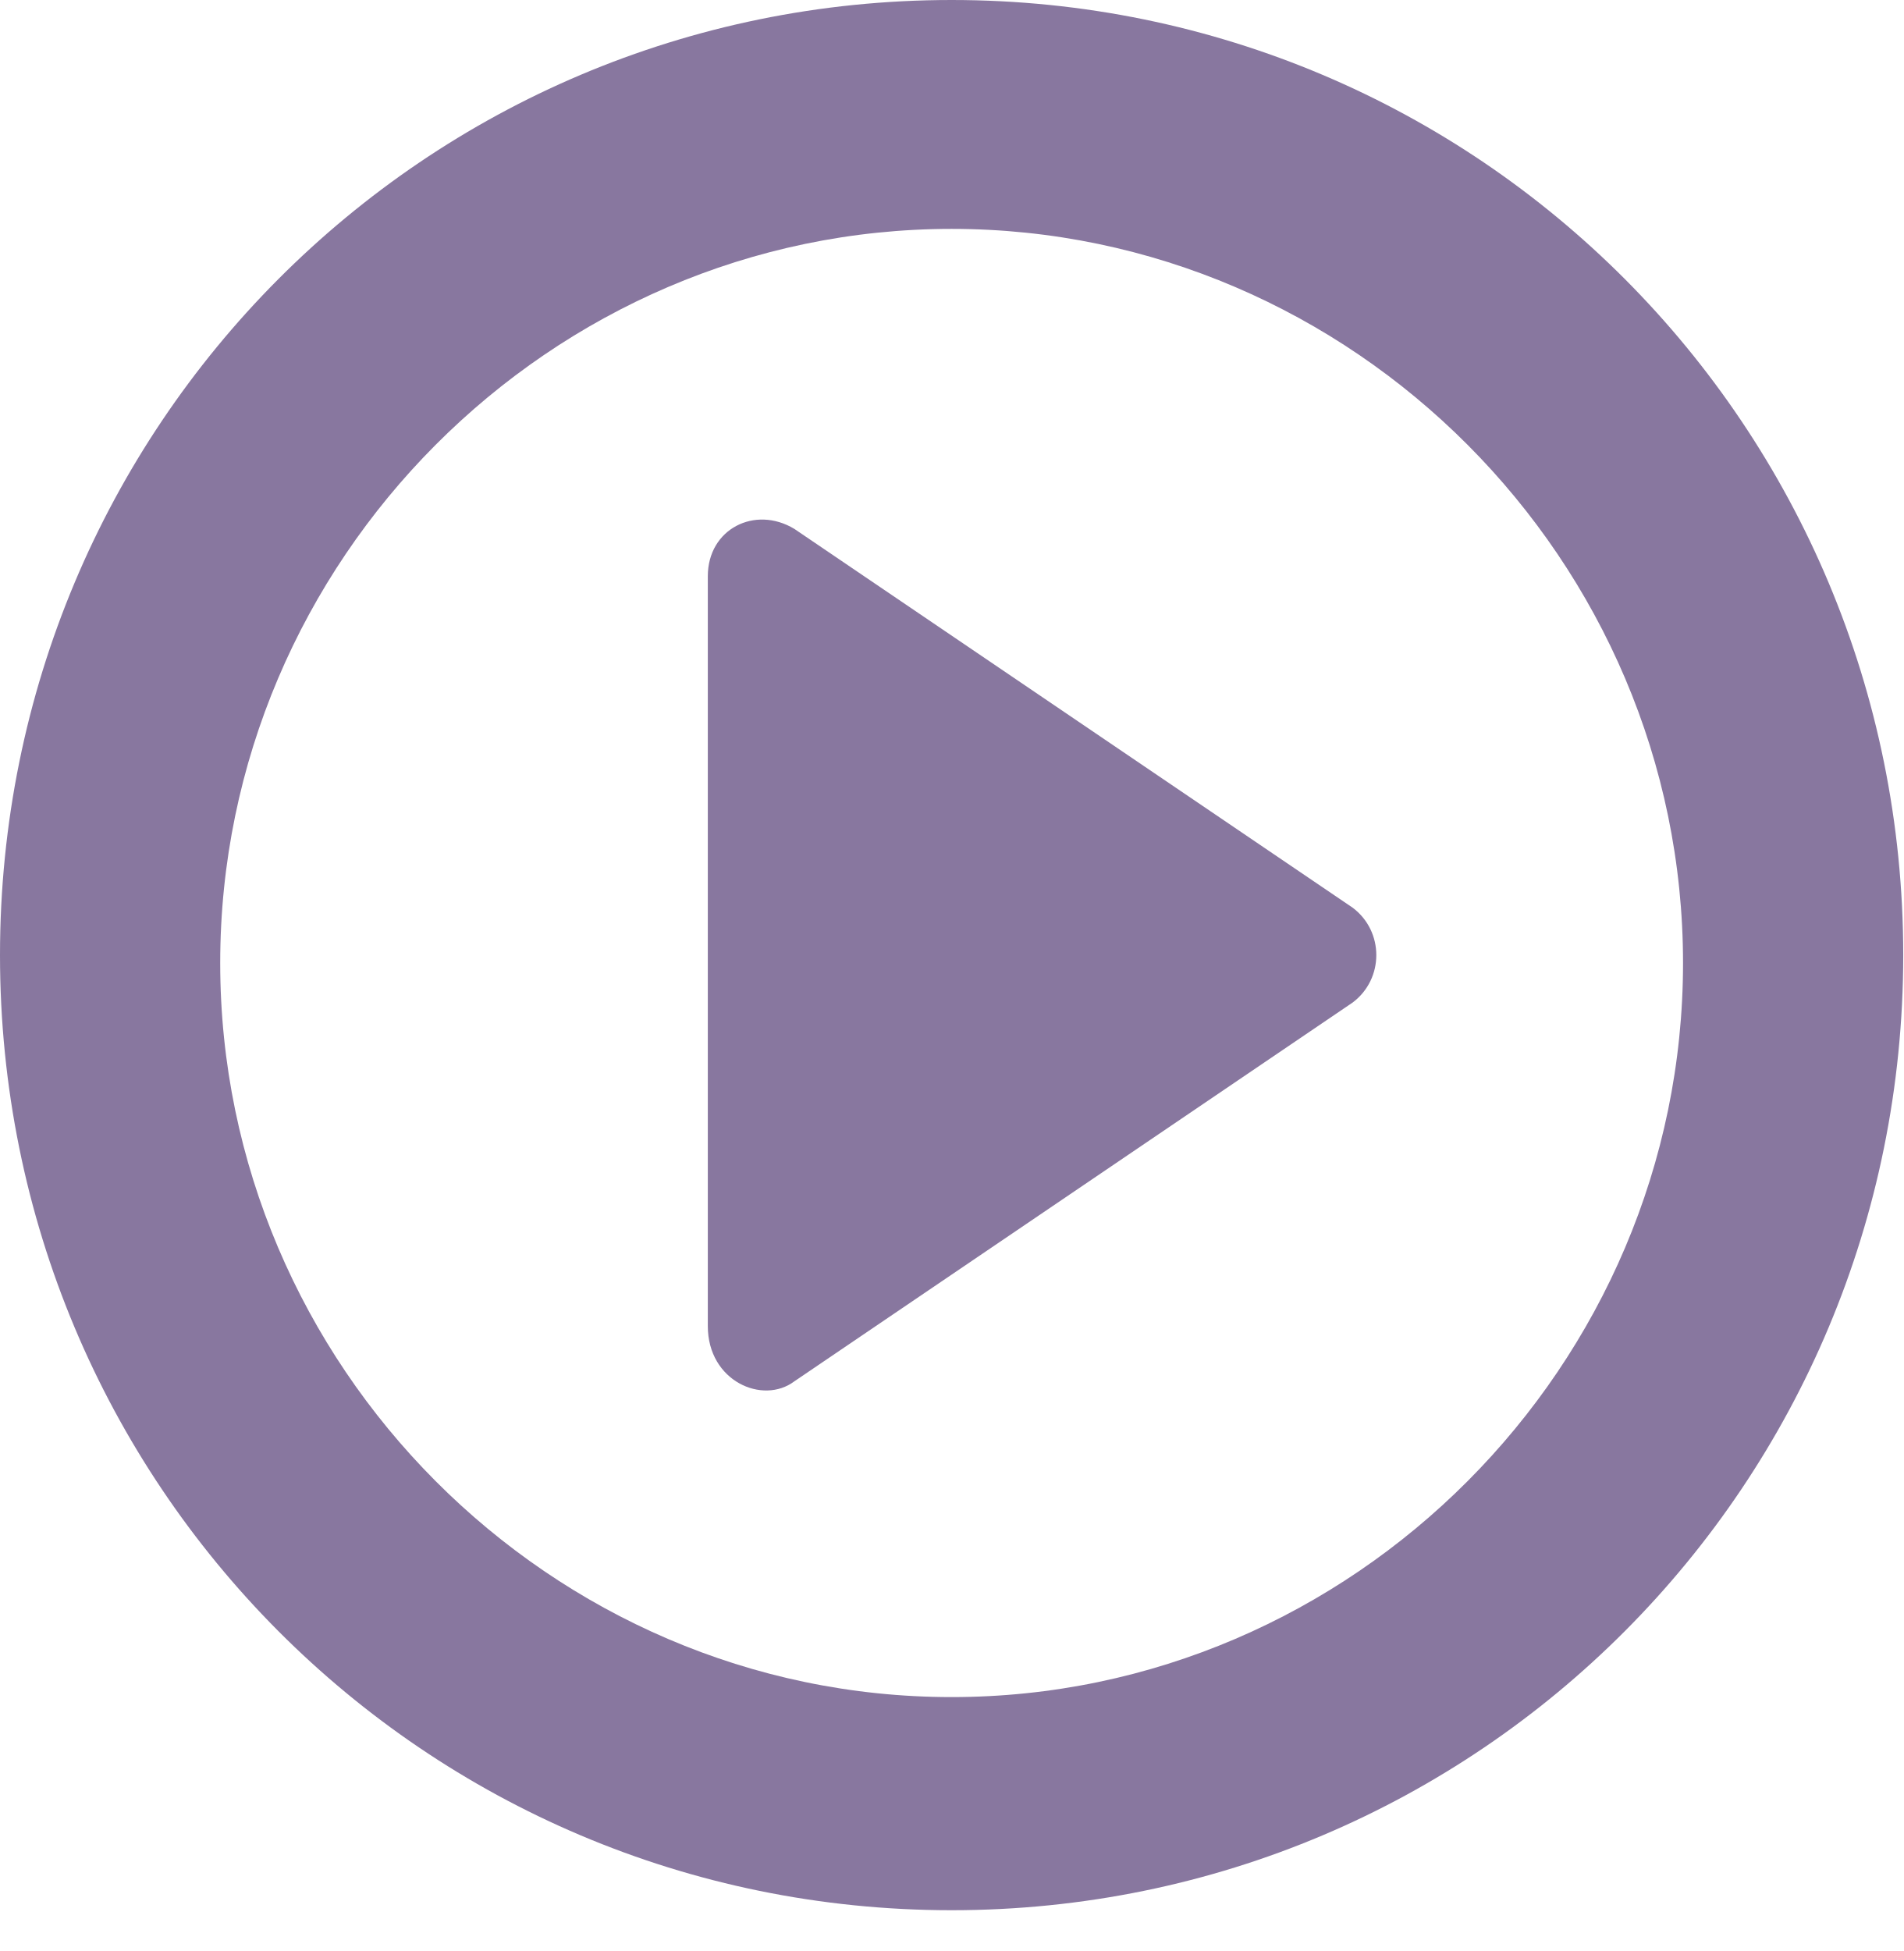
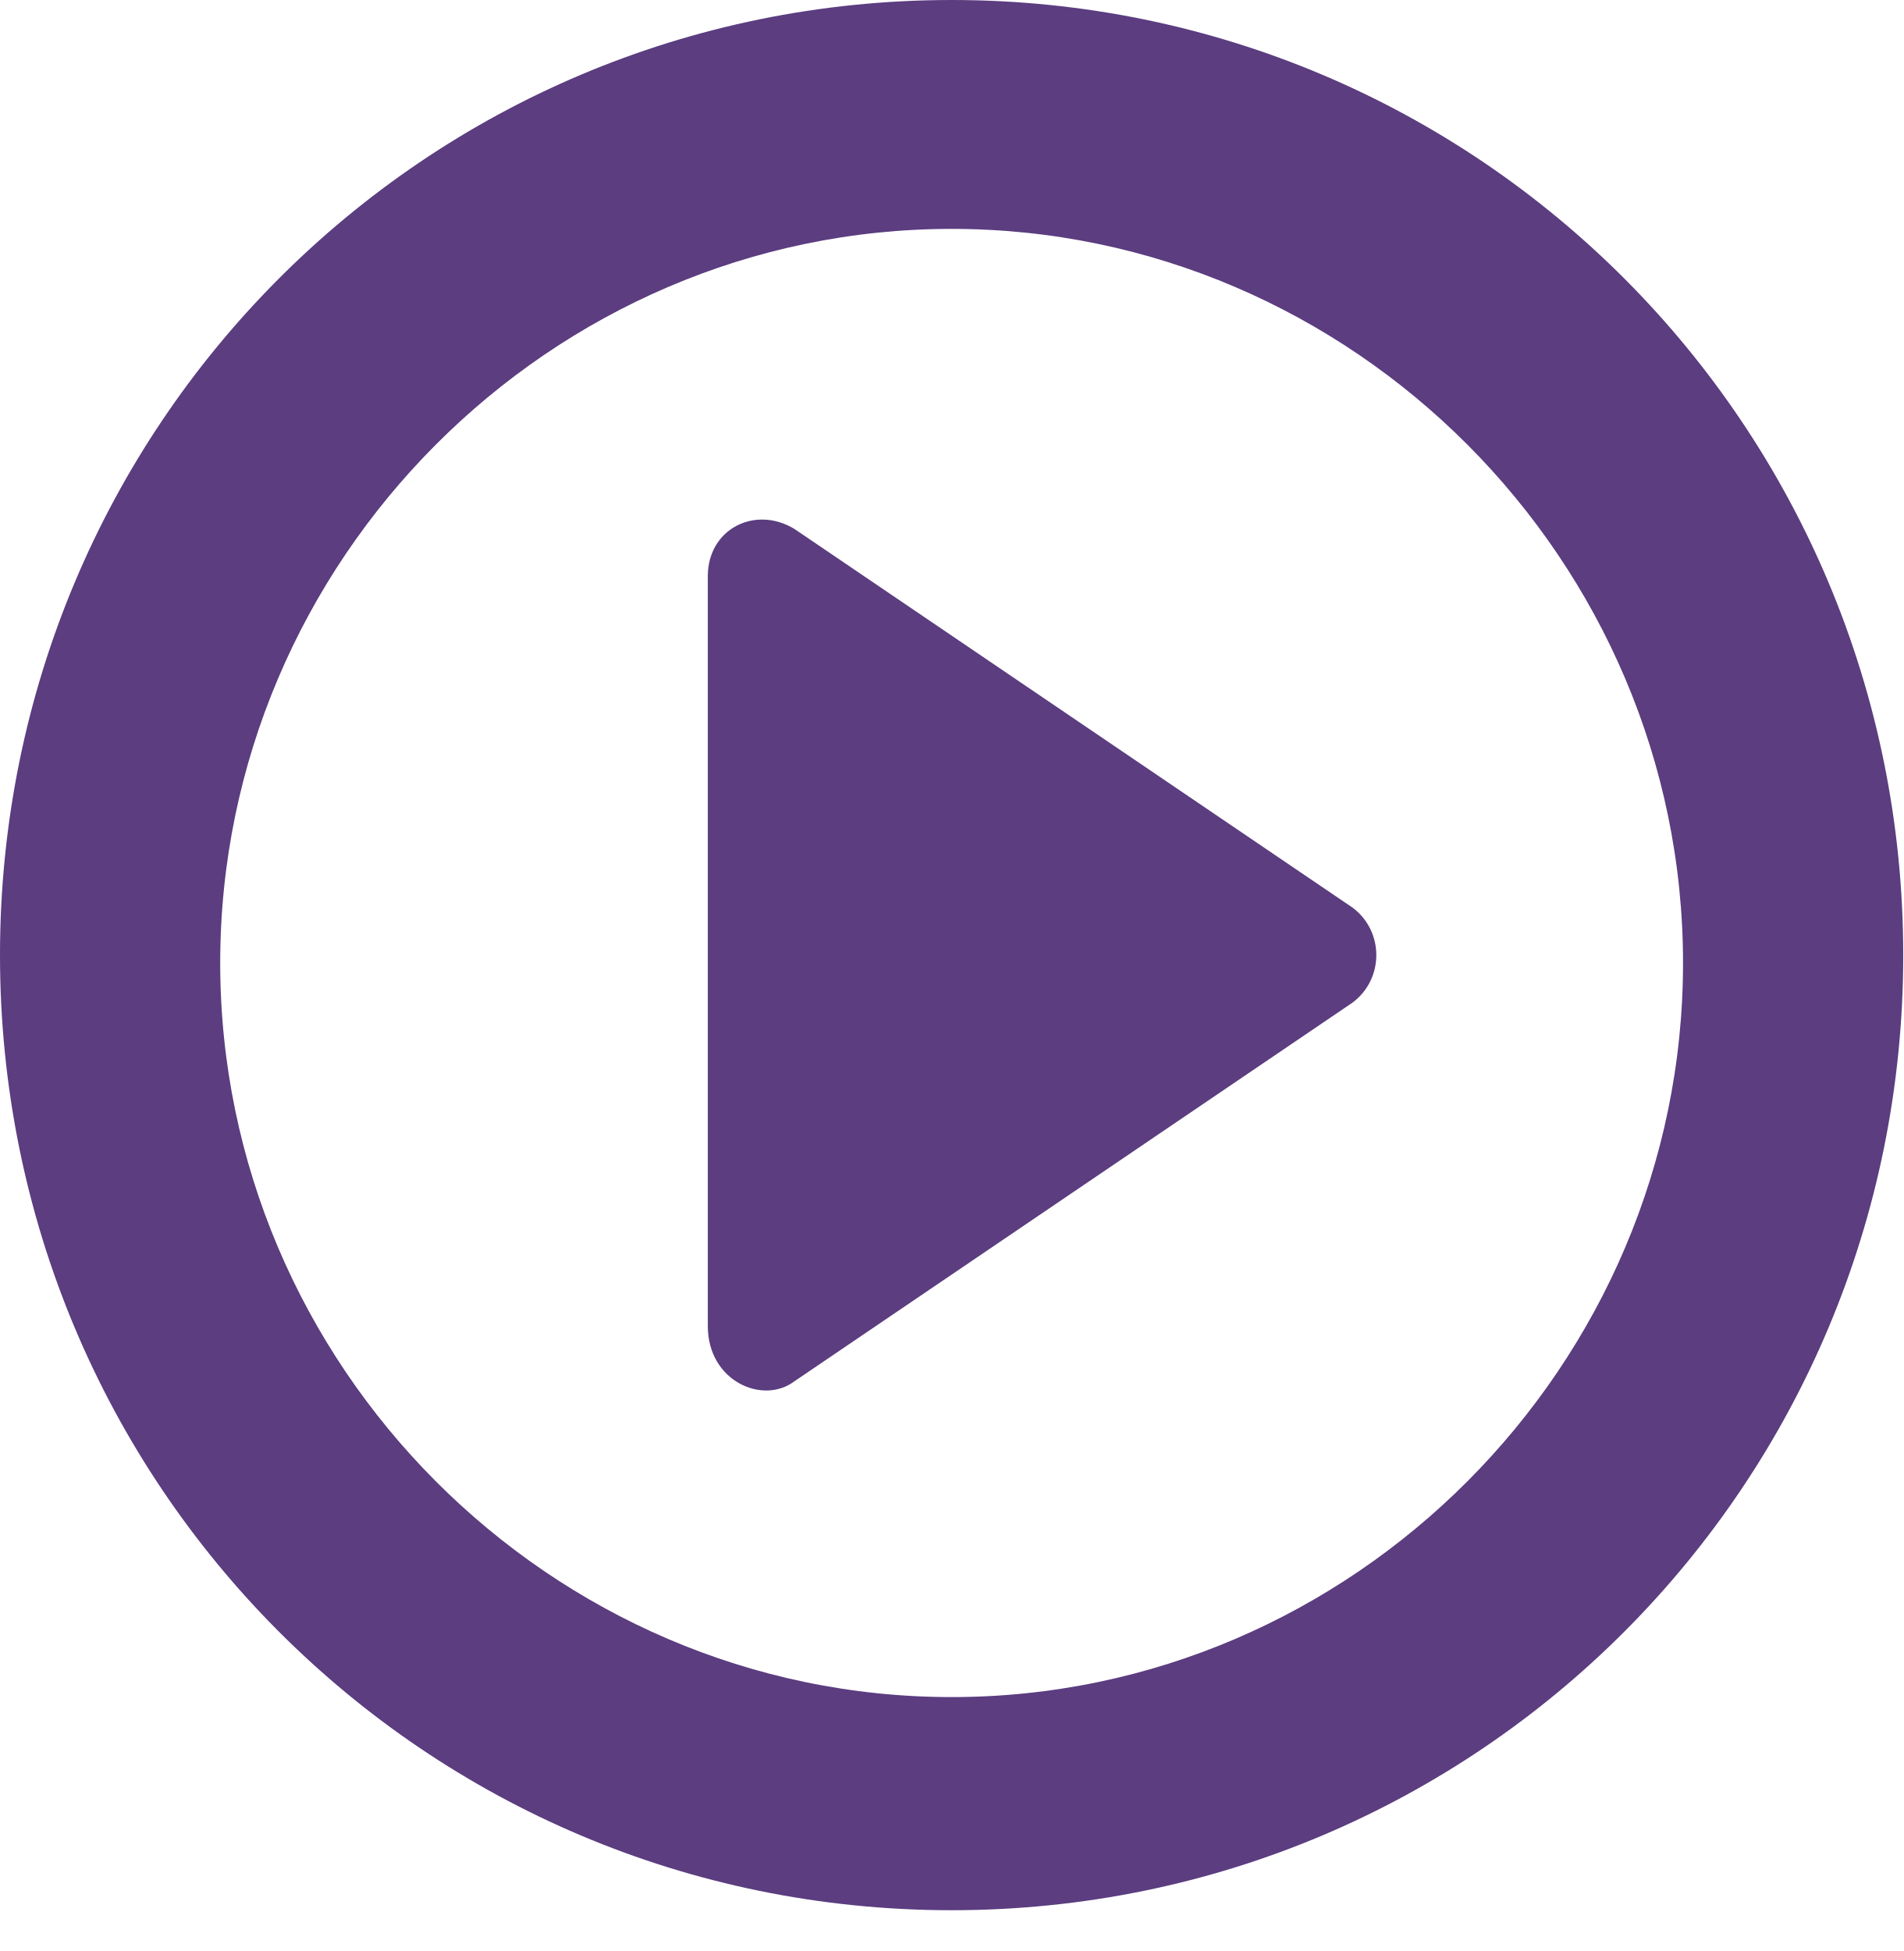
<svg xmlns="http://www.w3.org/2000/svg" width="40" height="41" viewBox="0 0 40 41" fill="none">
-   <path d="M20 0C8.926 0 0 8.957 0 20.071C0 31.185 8.926 40.143 20 40.143C31.074 40.143 40 31.185 40 20.071C40 8.957 31.074 0 20 0ZM20 35.664C11.57 35.664 4.628 28.697 4.628 20.237C4.628 11.777 11.57 4.81 20 4.81C28.43 4.81 35.372 11.777 35.372 20.237C35.372 28.697 28.43 35.664 20 35.664Z" fill="#88779F" />
-   <path d="M16.694 29.029L28.43 21.067C29.091 20.569 29.091 19.574 28.43 19.076L16.694 11.114C15.868 10.616 14.876 11.114 14.876 12.109V27.868C14.876 29.029 16.033 29.526 16.694 29.029Z" fill="#88779F" />
+   <path d="M20 0C8.926 0 0 8.957 0 20.071C0 31.185 8.926 40.143 20 40.143C31.074 40.143 40 31.185 40 20.071C40 8.957 31.074 0 20 0ZM20 35.664C11.57 35.664 4.628 28.697 4.628 20.237C4.628 11.777 11.57 4.81 20 4.81C28.43 4.81 35.372 11.777 35.372 20.237C35.372 28.697 28.43 35.664 20 35.664Z" fill="#5B3D80" />
+   <path d="M16.694 29.029L28.43 21.067C29.091 20.569 29.091 19.574 28.43 19.076L16.694 11.114C15.868 10.616 14.876 11.114 14.876 12.109V27.868C14.876 29.029 16.033 29.526 16.694 29.029Z" fill="#5B3D80" />
</svg>
